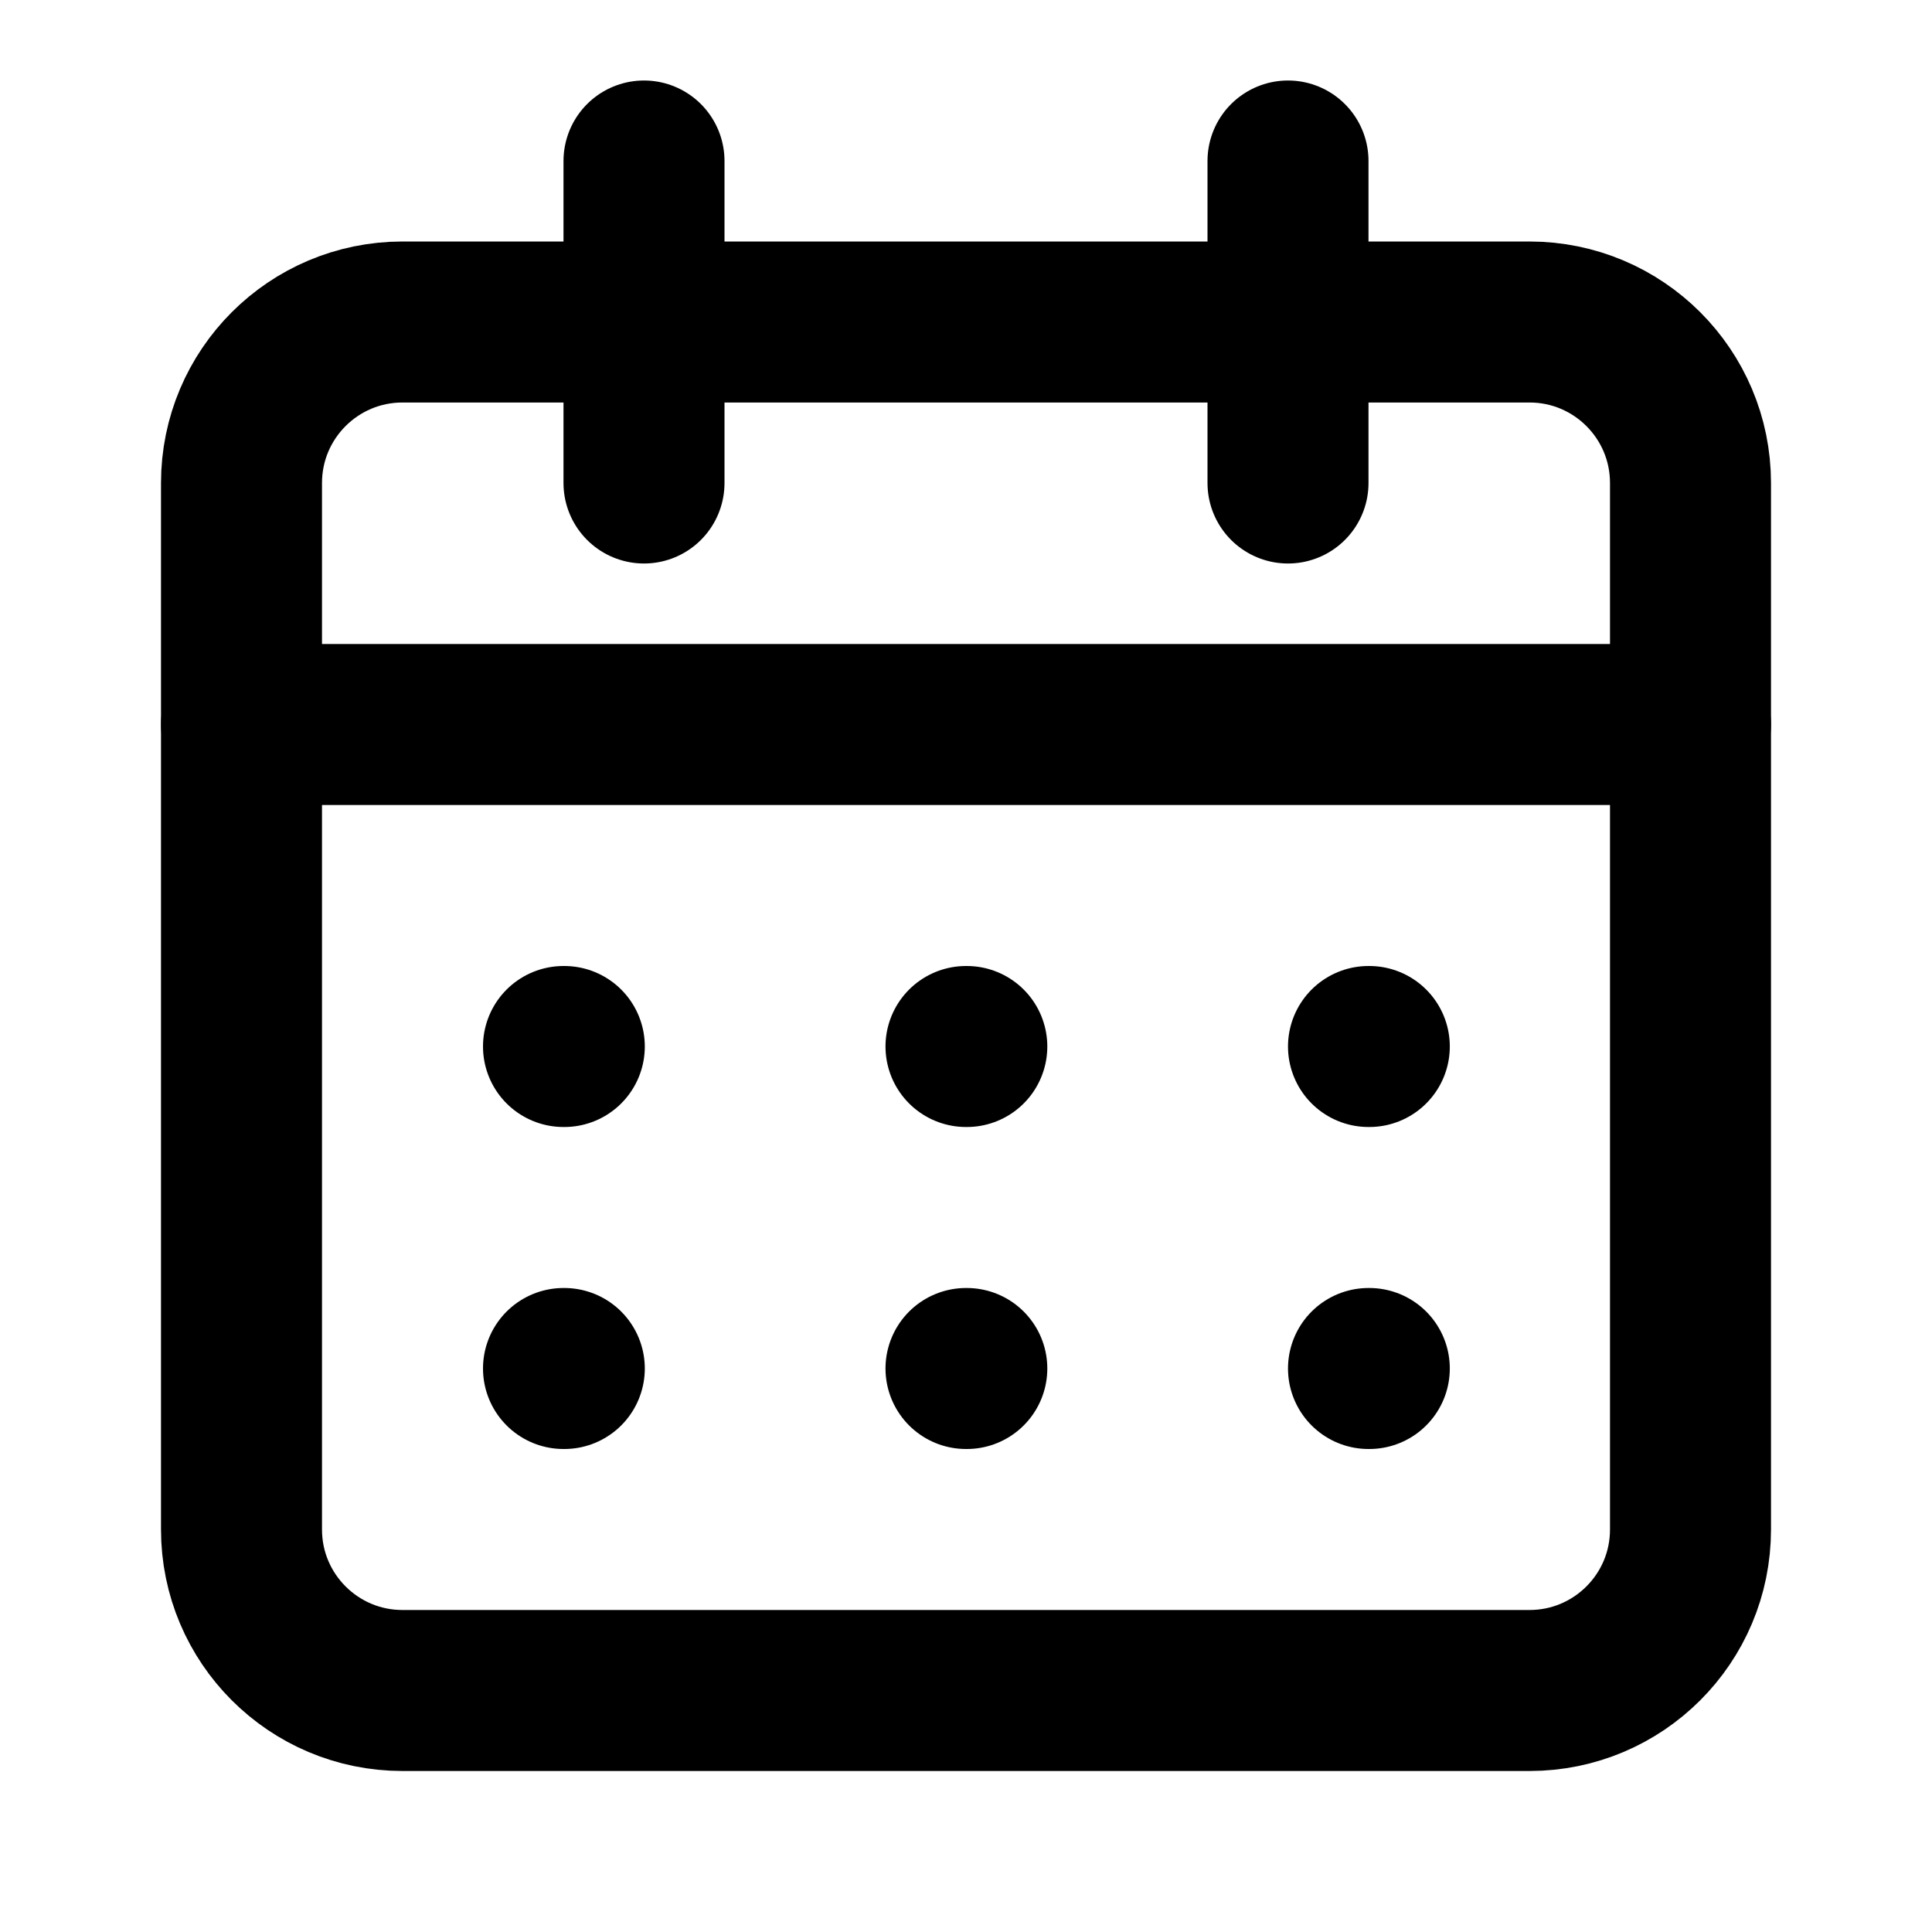
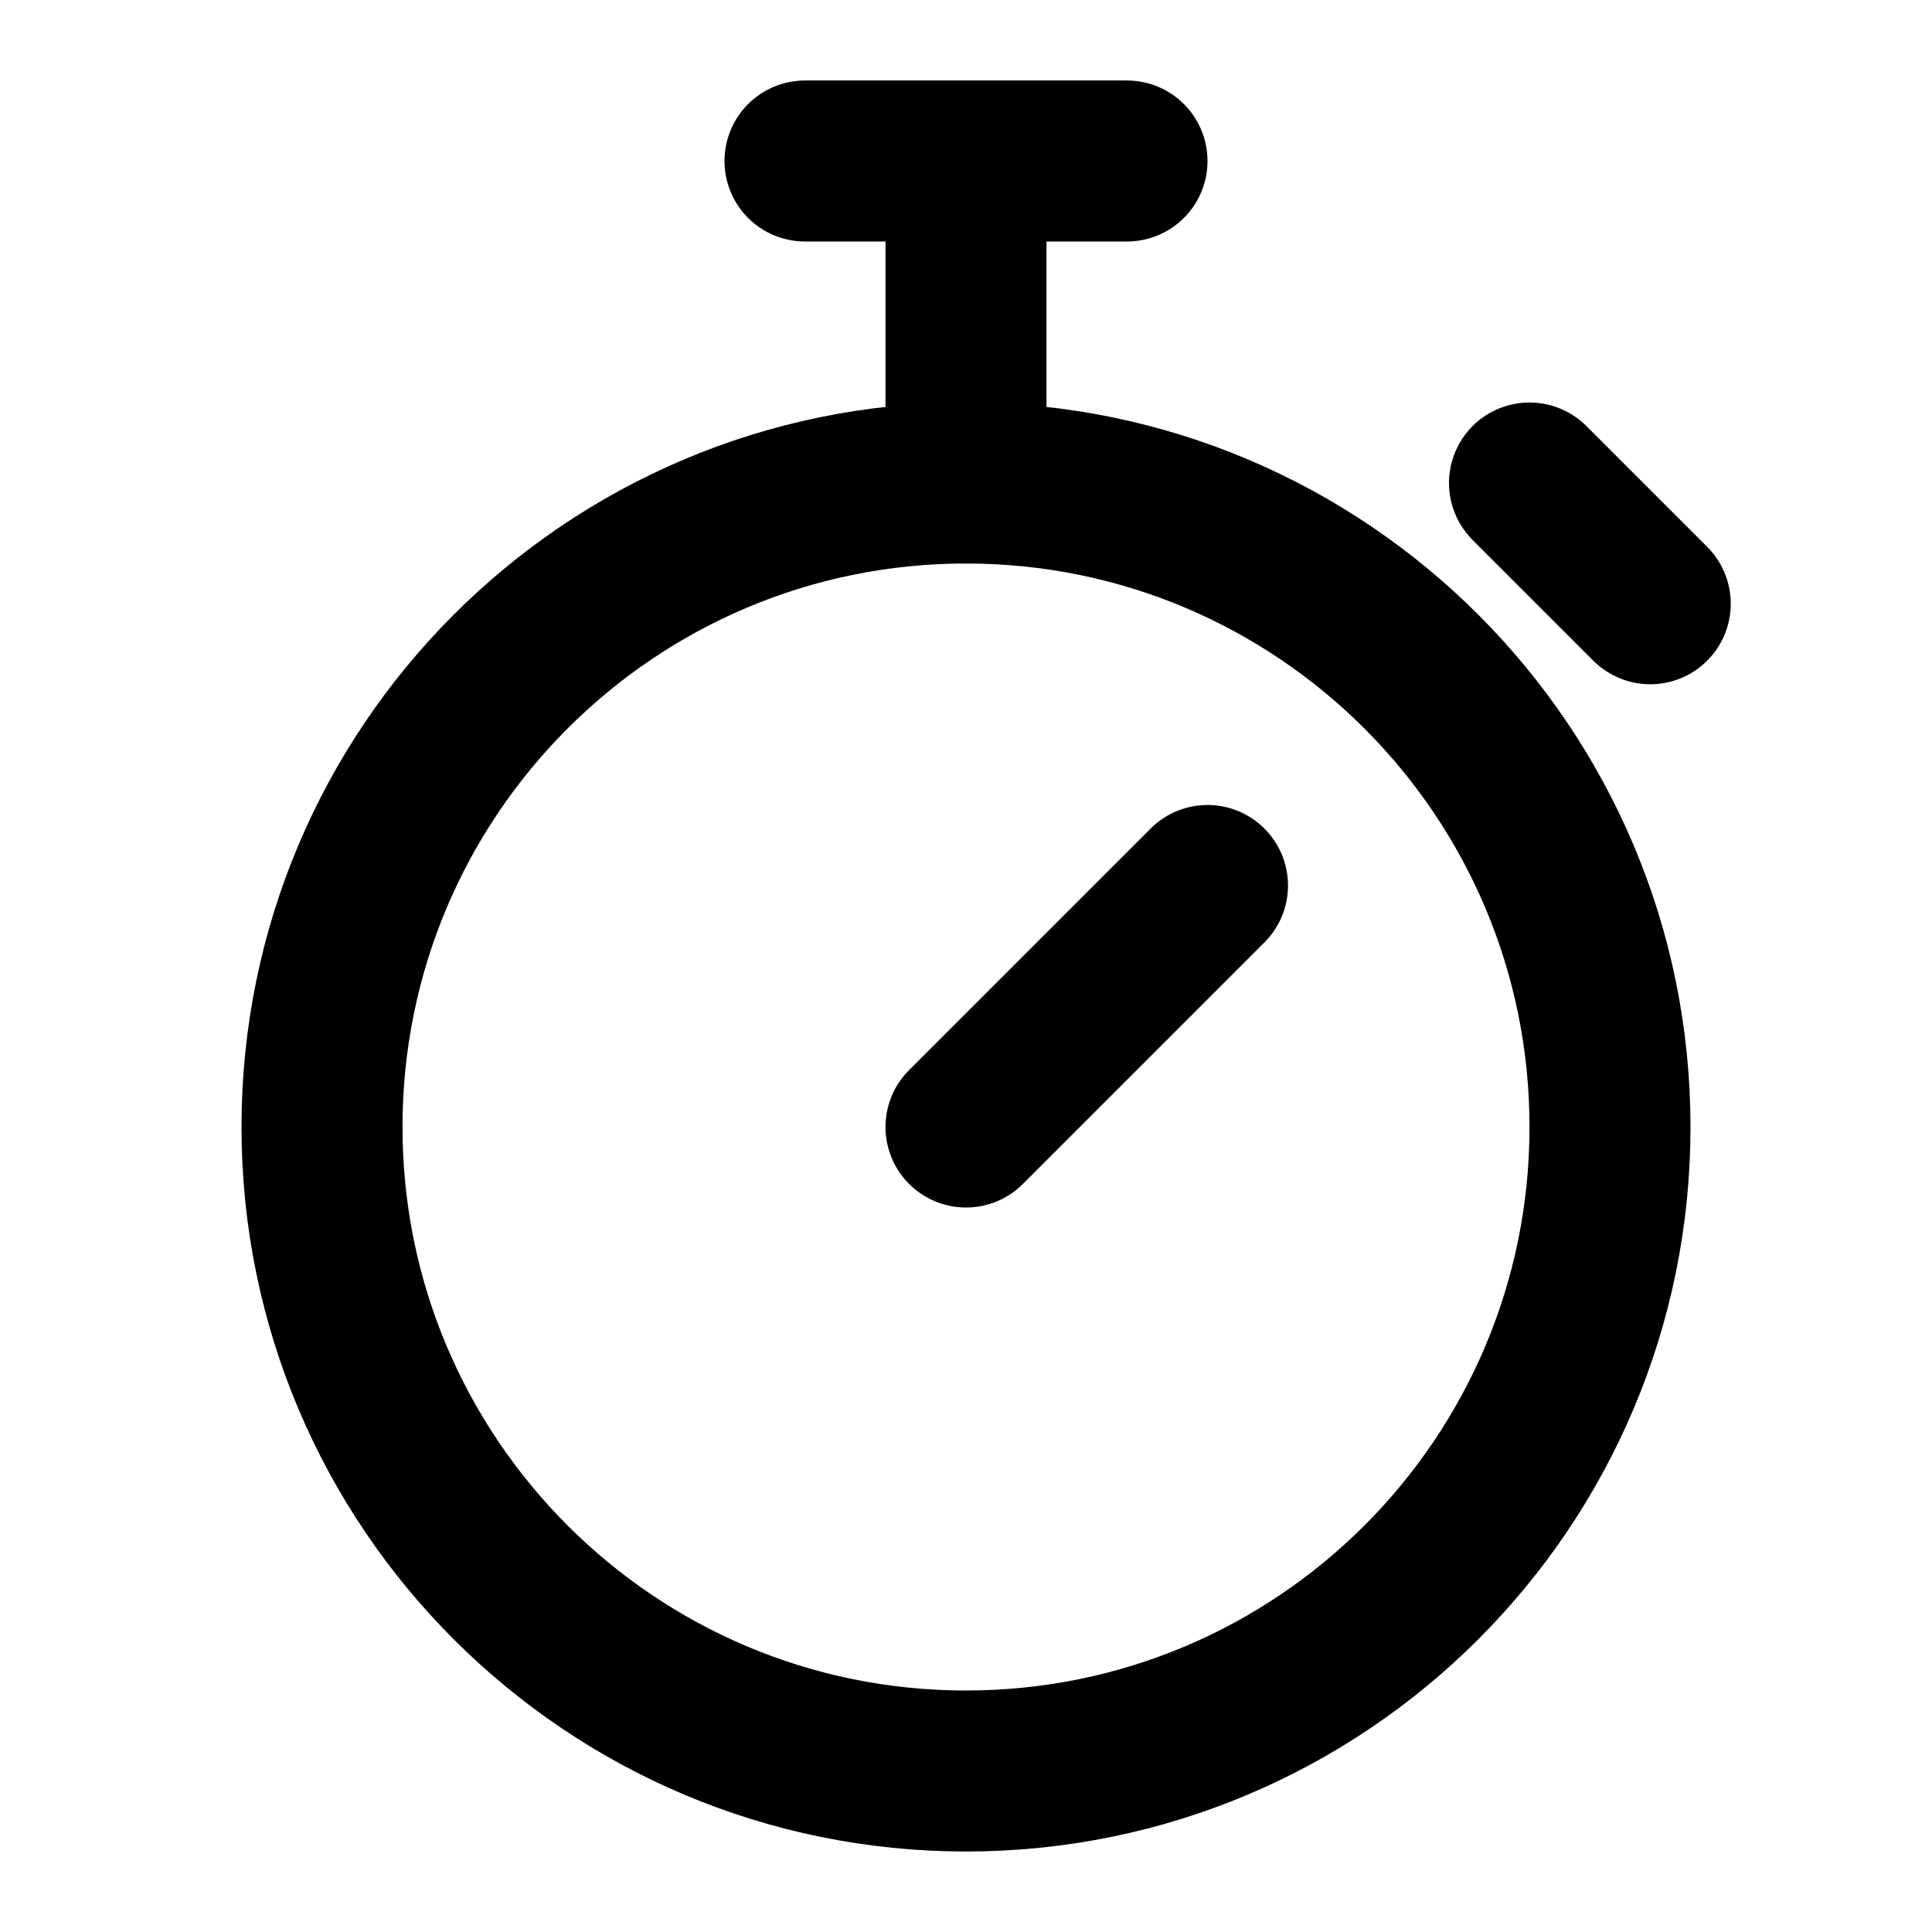
<svg xmlns="http://www.w3.org/2000/svg" viewBox="0 0 24 24" fill="none" stroke="currentColor" stroke-width="2" stroke-linecap="round" stroke-linejoin="round">
-   <rect x="3" y="4" width="18" height="17" rx="2" />
-   <path d="M8 2v4M16 2v4M3 9h18M7 13h.01M12 13h.01M17 13h.01M7 17h.01M12 17h.01M17 17h.01" />
+   <circle cx="12" cy="14" r="8" />
+   <path d="M10 2h4M12 2v4M12 14l3-3M19 6l1.5 1.5" />
</svg>
